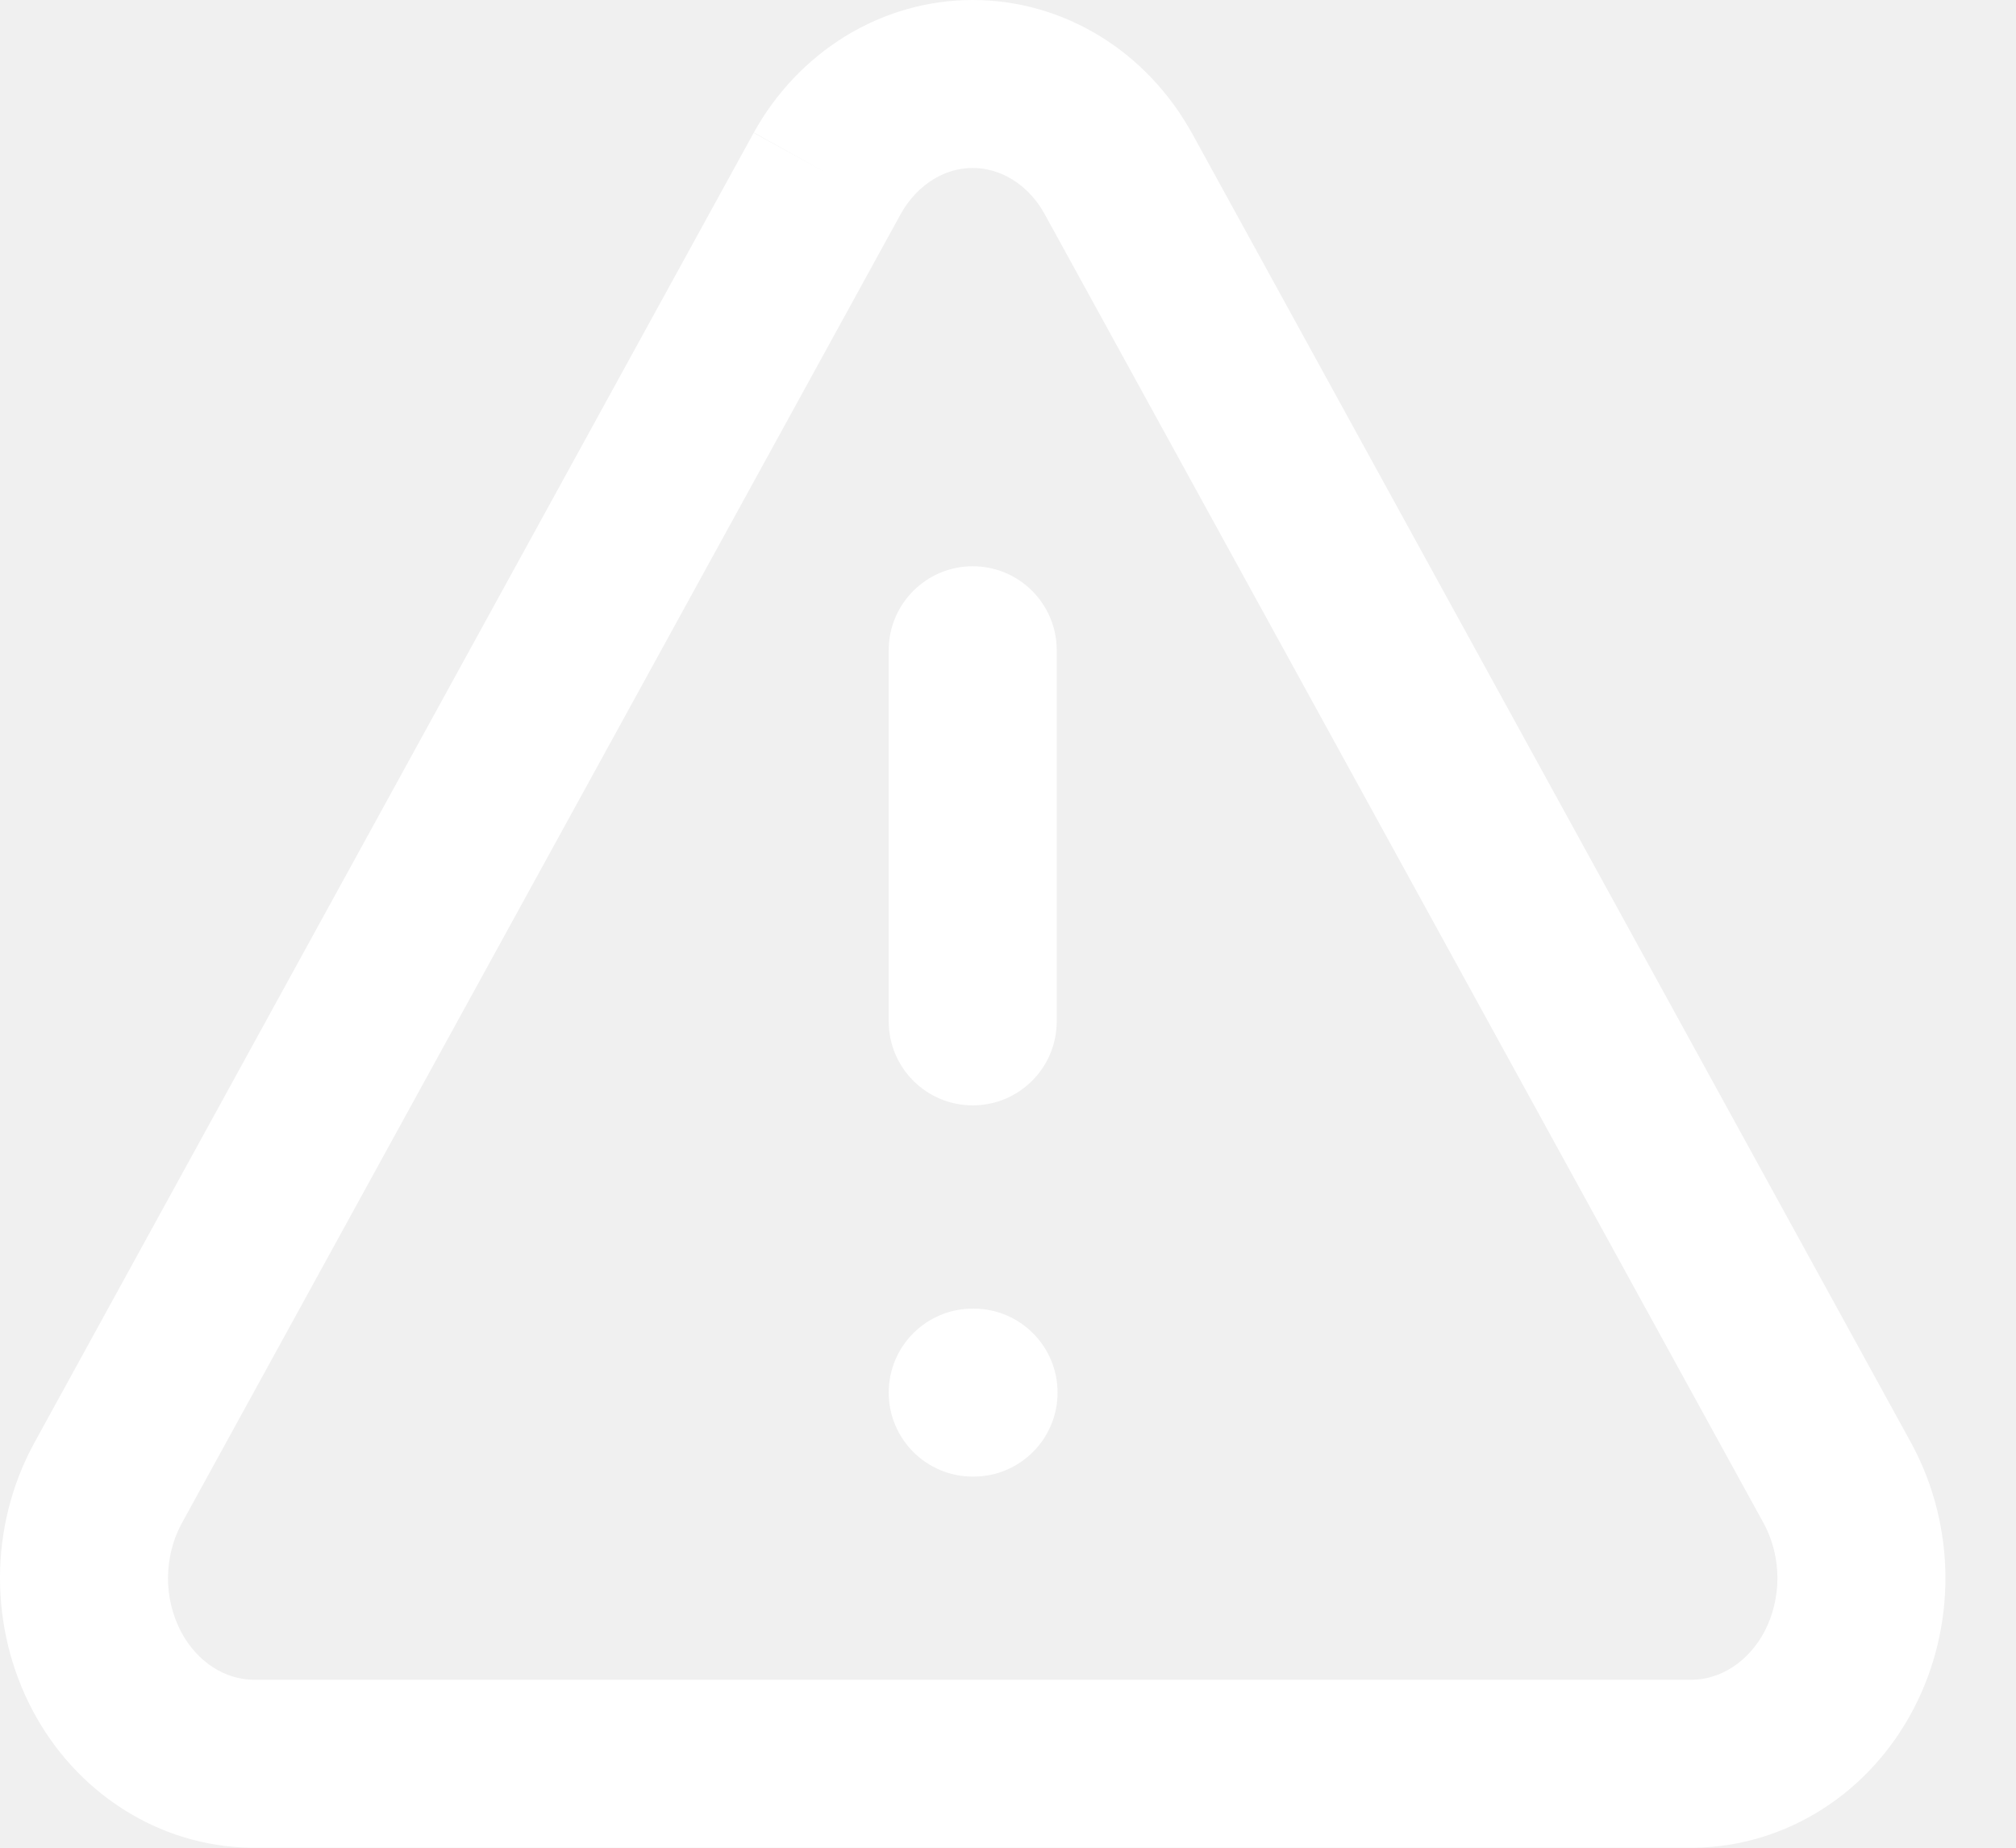
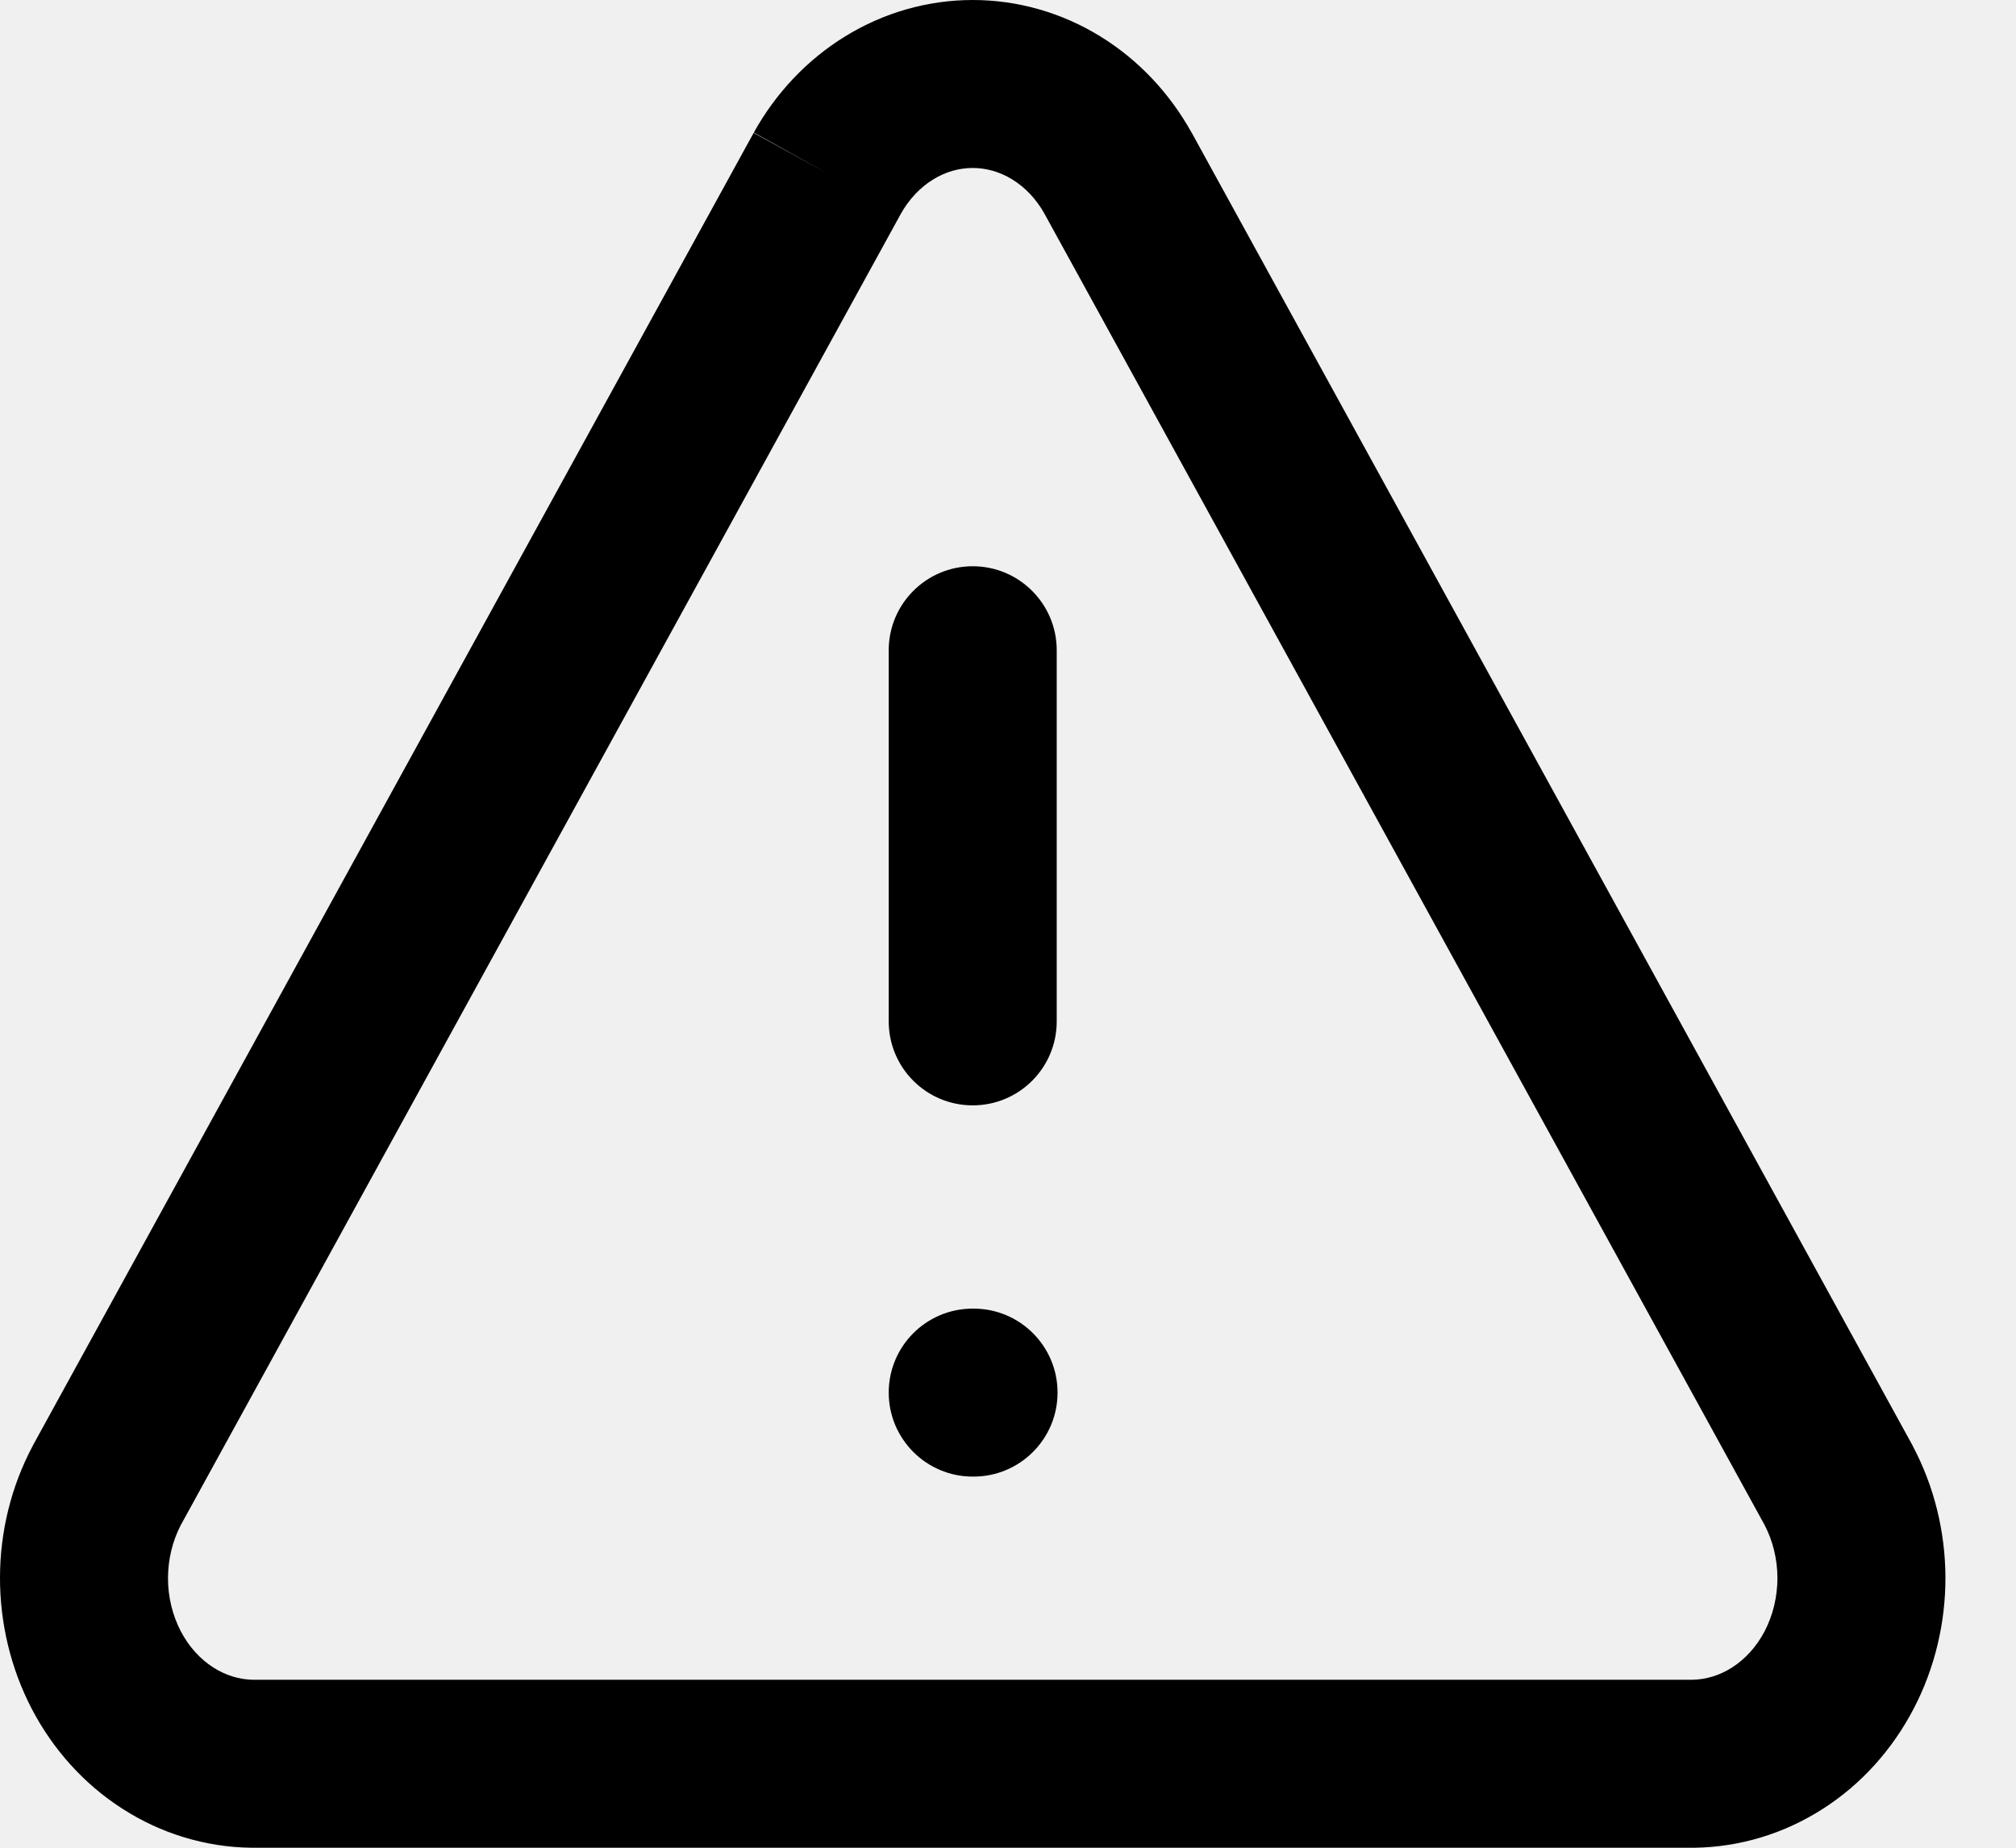
- <svg xmlns="http://www.w3.org/2000/svg" width="24" height="22" viewBox="0 0 24 22" fill="none">
-   <path fill-rule="evenodd" clip-rule="evenodd" d="M10.063 0.432C10.52 0.151 11.043 0 11.58 0C12.117 0 12.64 0.151 13.097 0.432C13.553 0.712 13.925 1.11 14.185 1.578L14.188 1.582L14.188 1.582L22.765 17.204L22.772 17.218C23.026 17.698 23.158 18.237 23.16 18.782C23.161 19.326 23.032 19.866 22.78 20.348C22.528 20.83 22.16 21.243 21.702 21.536C21.243 21.831 20.715 21.993 20.169 22L20.157 22V22H3.003H2.991L2.991 22C2.445 21.993 1.916 21.831 1.458 21.536C1 21.243 0.631 20.83 0.379 20.348C0.128 19.866 -0.001 19.326 1.12057e-05 18.782C0.001 18.237 0.133 17.698 0.388 17.218L0.395 17.204L8.972 1.582L9.848 2.064L8.974 1.578C9.234 1.11 9.607 0.712 10.063 0.432ZM10.723 2.548L10.722 2.55L2.152 18.159C2.055 18.346 2.001 18.562 2 18.787C1.999 19.014 2.054 19.233 2.152 19.422C2.25 19.61 2.387 19.756 2.538 19.853C2.688 19.949 2.85 19.997 3.01 20H20.149C20.309 19.997 20.472 19.949 20.621 19.853C20.773 19.756 20.909 19.61 21.008 19.422C21.106 19.233 21.16 19.014 21.16 18.787C21.159 18.562 21.105 18.346 21.008 18.159L12.437 2.55L12.436 2.548C12.336 2.367 12.2 2.228 12.05 2.136C11.9 2.044 11.739 2 11.58 2C11.421 2 11.259 2.044 11.11 2.136C10.96 2.228 10.824 2.367 10.723 2.548ZM11.58 6.742C12.132 6.742 12.58 7.19 12.58 7.742V12.161C12.58 12.714 12.132 13.161 11.58 13.161C11.028 13.161 10.58 12.714 10.58 12.161V7.742C10.58 7.19 11.028 6.742 11.58 6.742ZM11.58 15.581C11.028 15.581 10.58 16.028 10.58 16.581C10.58 17.133 11.028 17.581 11.58 17.581H11.59C12.142 17.581 12.59 17.133 12.59 16.581C12.59 16.028 12.142 15.581 11.59 15.581H11.58Z" fill="white" />
+ <svg xmlns="http://www.w3.org/2000/svg" viewBox="0 0 24 22">
+   <path fill-rule="evenodd" clip-rule="evenodd" d="M10.063 0.432C10.52 0.151 11.043 0 11.58 0C12.117 0 12.64 0.151 13.097 0.432C13.553 0.712 13.925 1.11 14.185 1.578L14.188 1.582L14.188 1.582L22.765 17.204L22.772 17.218C23.026 17.698 23.158 18.237 23.16 18.782C23.161 19.326 23.032 19.866 22.78 20.348C22.528 20.83 22.16 21.243 21.702 21.536C21.243 21.831 20.715 21.993 20.169 22L20.157 22V22H3.003H2.991L2.991 22C2.445 21.993 1.916 21.831 1.458 21.536C1 21.243 0.631 20.83 0.379 20.348C0.128 19.866 -0.001 19.326 1.12057e-05 18.782C0.001 18.237 0.133 17.698 0.388 17.218L0.395 17.204L8.972 1.582L9.848 2.064L8.974 1.578C9.234 1.11 9.607 0.712 10.063 0.432ZM10.723 2.548L10.722 2.55L2.152 18.159C2.055 18.346 2.001 18.562 2 18.787C1.999 19.014 2.054 19.233 2.152 19.422C2.25 19.61 2.387 19.756 2.538 19.853C2.688 19.949 2.85 19.997 3.01 20H20.149C20.309 19.997 20.472 19.949 20.621 19.853C20.773 19.756 20.909 19.61 21.008 19.422C21.106 19.233 21.16 19.014 21.16 18.787C21.159 18.562 21.105 18.346 21.008 18.159L12.437 2.55L12.436 2.548C12.336 2.367 12.2 2.228 12.05 2.136C11.9 2.044 11.739 2 11.58 2C11.421 2 11.259 2.044 11.11 2.136C10.96 2.228 10.824 2.367 10.723 2.548ZM11.58 6.742C12.132 6.742 12.58 7.19 12.58 7.742V12.161C12.58 12.714 12.132 13.161 11.58 13.161C11.028 13.161 10.58 12.714 10.58 12.161V7.742C10.58 7.19 11.028 6.742 11.58 6.742ZM11.58 15.581C11.028 15.581 10.58 16.028 10.58 16.581C10.58 17.133 11.028 17.581 11.58 17.581H11.59C12.142 17.581 12.59 17.133 12.59 16.581C12.59 16.028 12.142 15.581 11.59 15.581H11.58Z" />
</svg>
